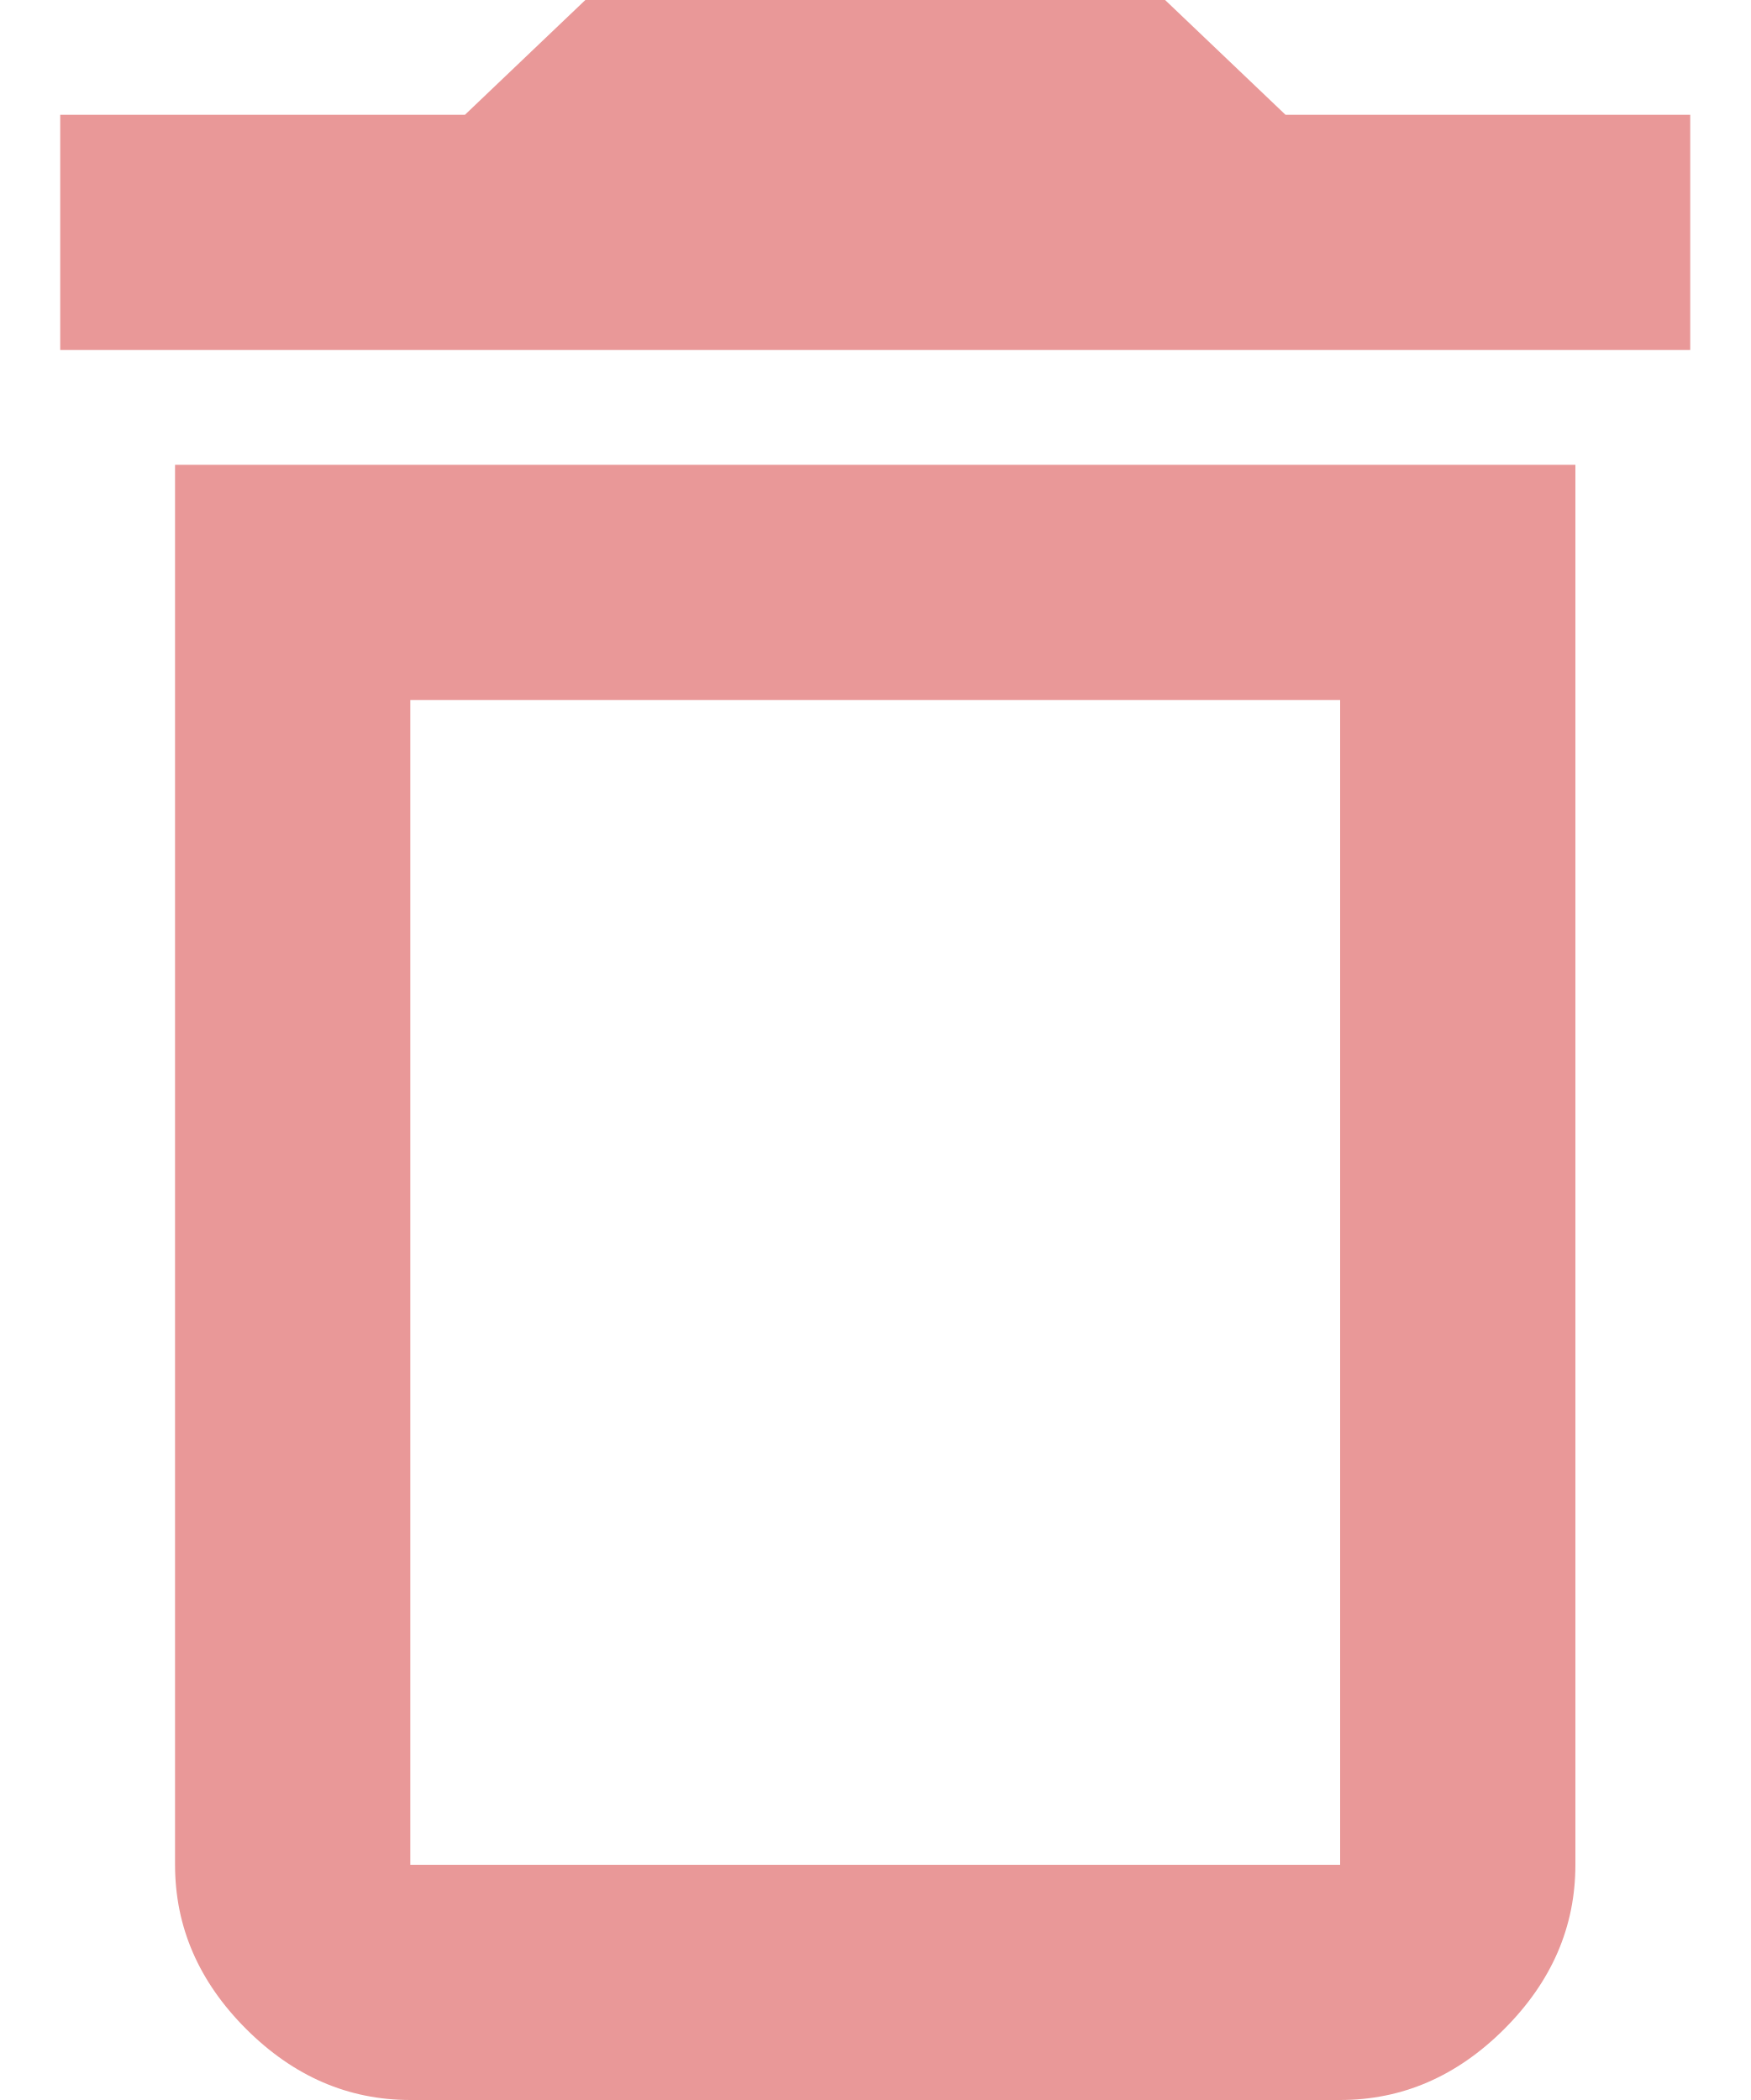
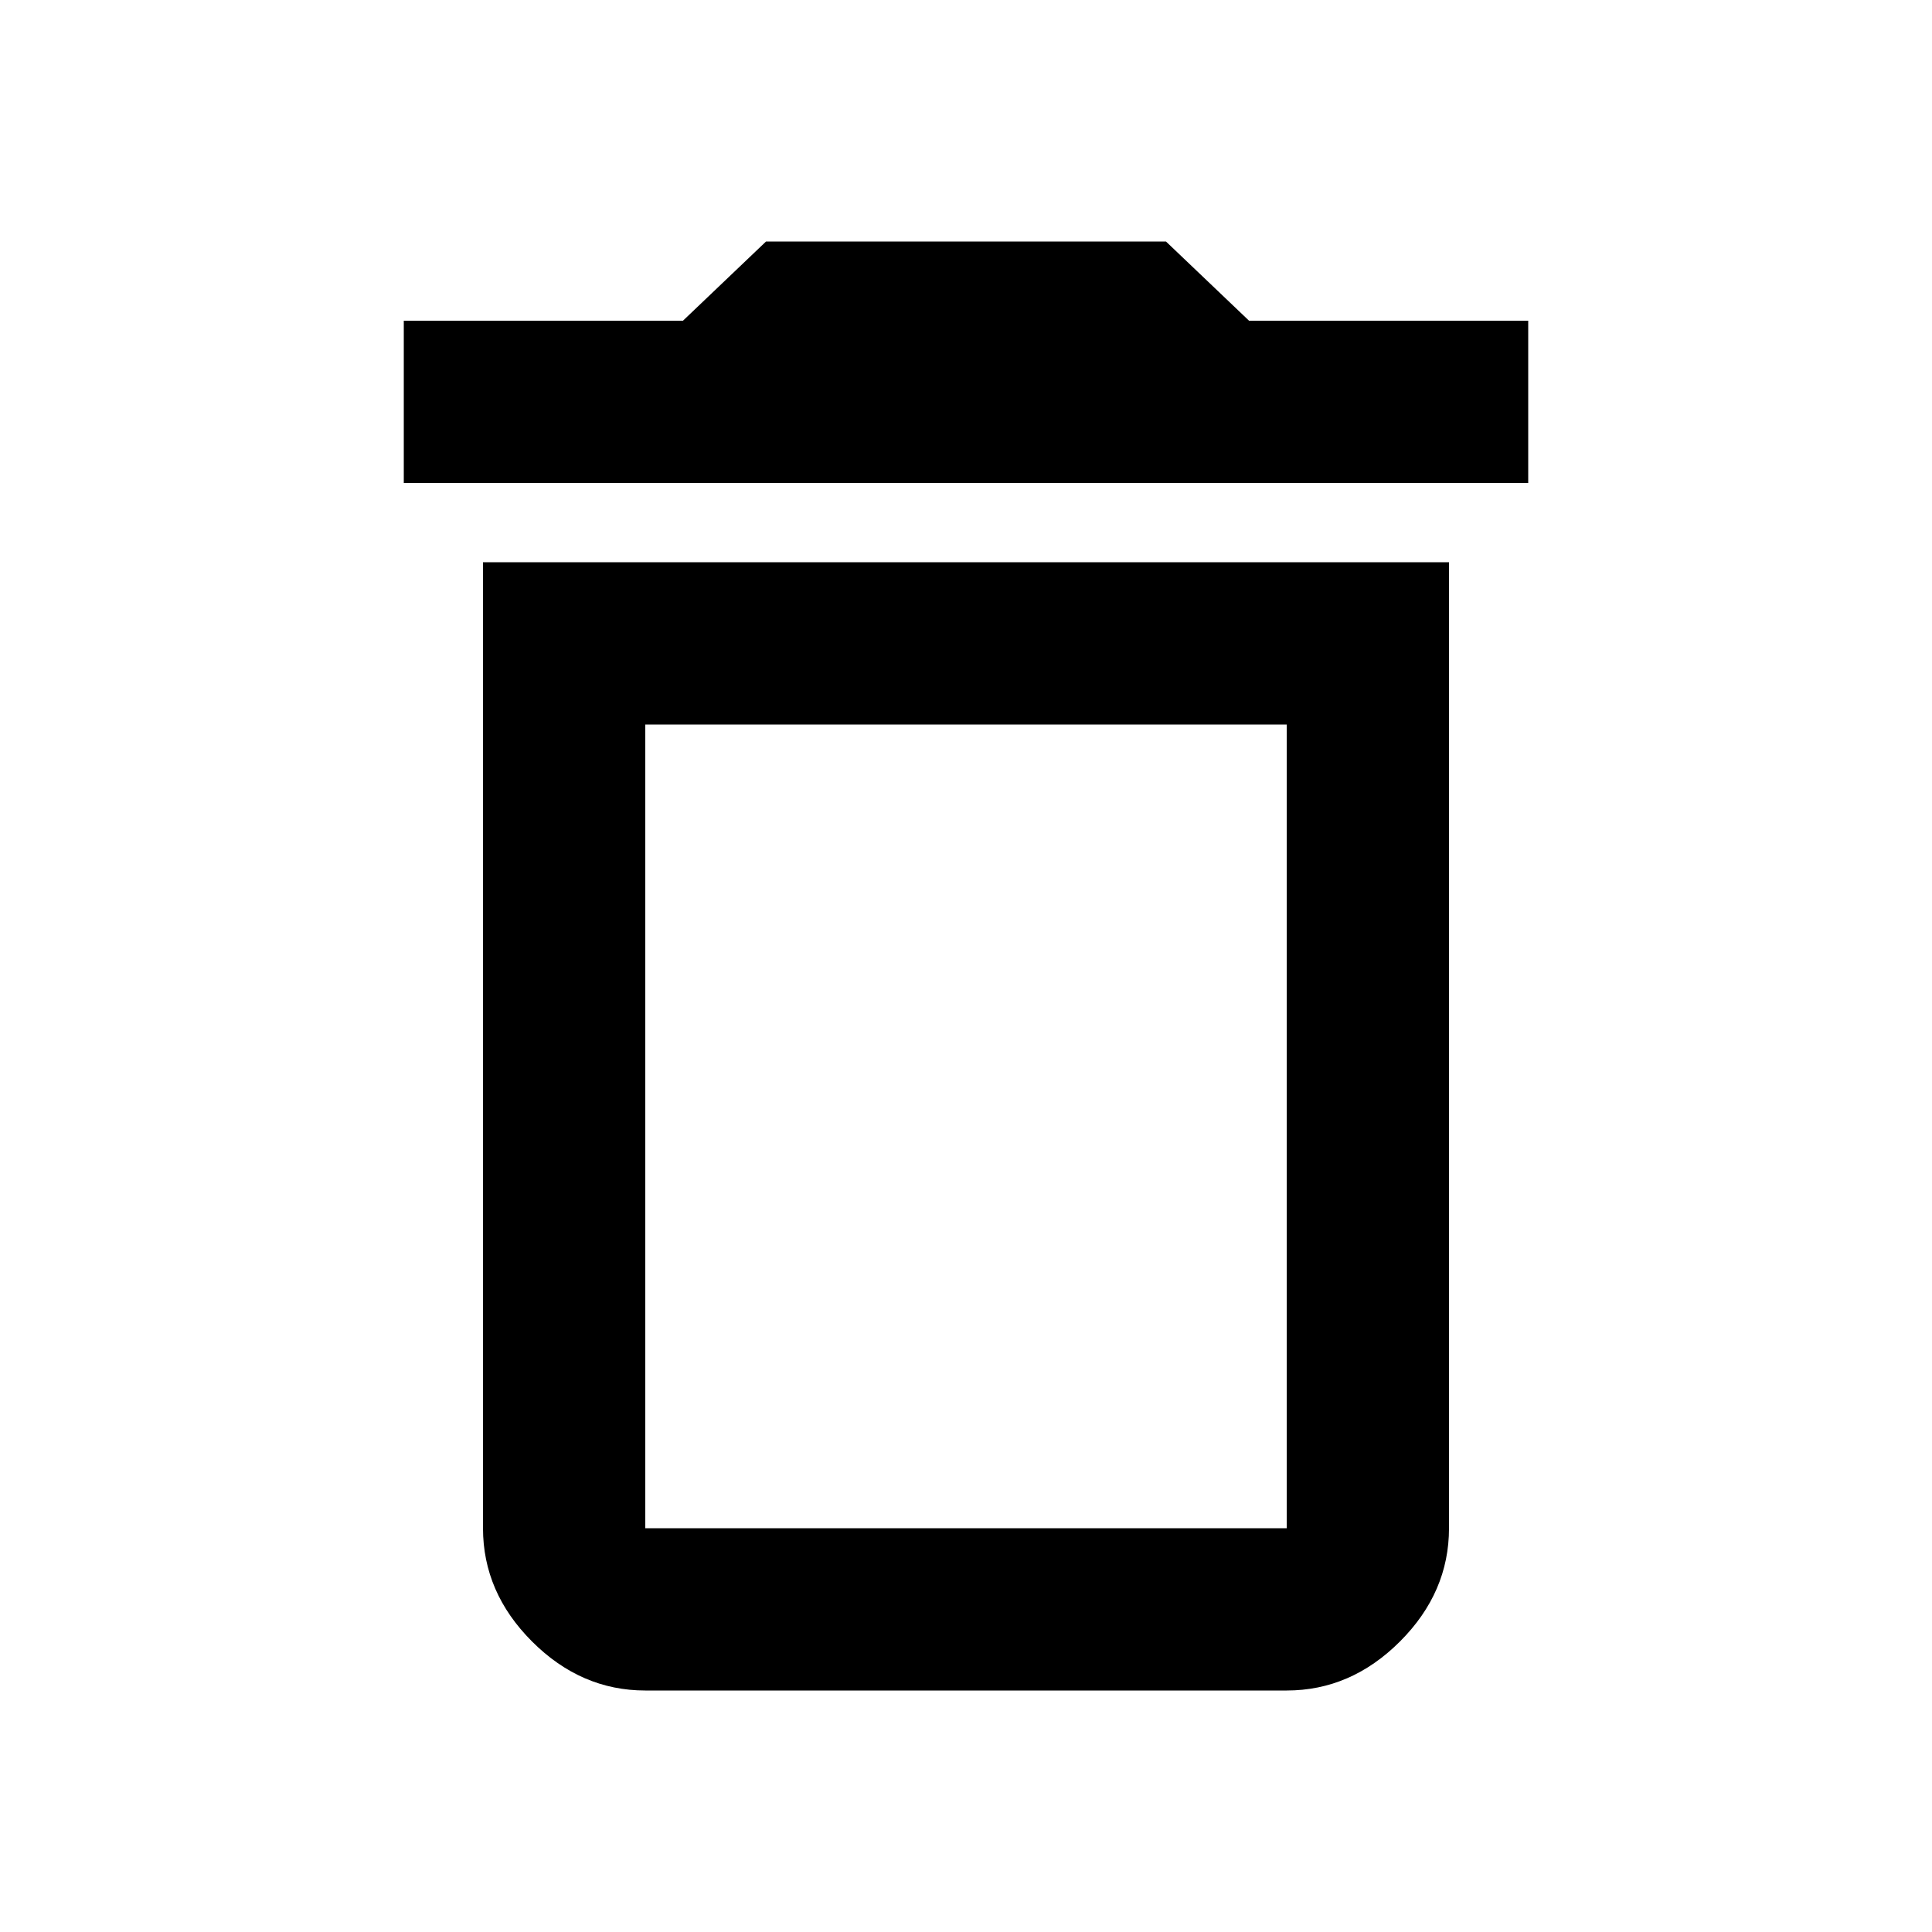
- <svg xmlns="http://www.w3.org/2000/svg" width="10" height="12" viewBox="0 0 10 12" fill="none">
-   <path d="M7.344 0.656H9.656V2H0.344V0.656H2.656L3.344 0H6.656L7.344 0.656ZM2.344 4V10.656H7.656V4H2.344ZM1 10.656V2.656H9V10.656C9 11.01 8.865 11.323 8.594 11.594C8.323 11.865 8.01 12 7.656 12H2.344C1.99 12 1.677 11.865 1.406 11.594C1.135 11.323 1 11.01 1 10.656Z" fill="#E99898" />
+ <svg xmlns="http://www.w3.org/2000/svg" id="delete" width="16" height="16" viewBox="0 0 16 16" fill="none">
+   <path d="M10.344 2.656H12.656V4H3.344V2.656H5.656L6.344 2H9.656L10.344 2.656ZM5.344 6V12.656H10.656V6H5.344ZM4 12.656V4.656H12V12.656C12 13.01 11.865 13.323 11.594 13.594C11.323 13.865 11.01 14 10.656 14H5.344C4.99 14 4.677 13.865 4.406 13.594C4.135 13.323 4 13.01 4 12.656Z" fill="currentColor" />
</svg>
